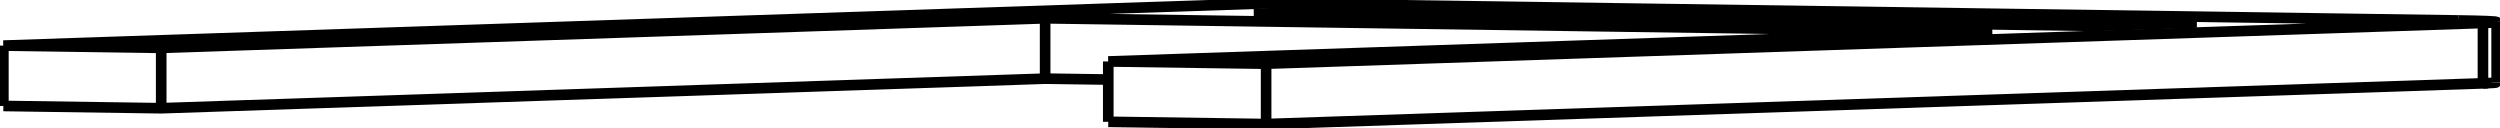
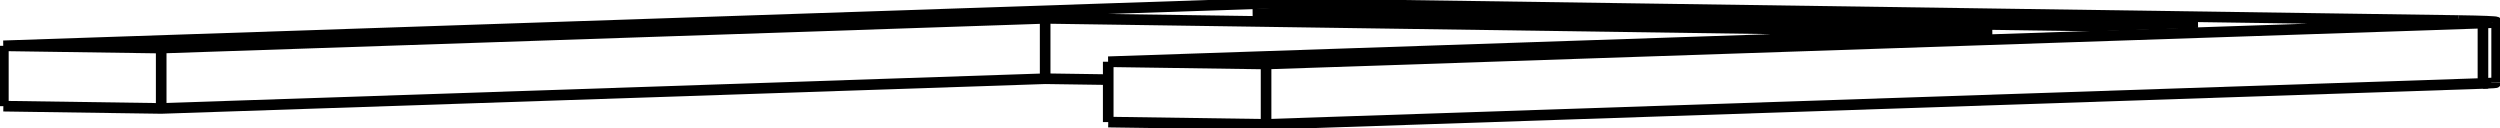
- <svg xmlns="http://www.w3.org/2000/svg" version="1.1" viewBox="-377.516 -18.996 745.422 37.991" fill="none" stroke="black" stroke-width="0.6%" vector-effect="non-scaling-stroke">
-   <path d="M 355.598 -12.898 L 0 -17.996 L -376.516 -5.397 L -329.451 -4.723 L -65.89 -13.542 L 216.497 -9.493 L -47.064 -0.675 L 0 0 L 362.824 -12.14 A 25 0.548 180 0 0 366.907 -12.44 L 366.907 5.556" />
-   <path d="M -376.516 12.598 L -376.516 -5.397" />
-   <path d="M -329.451 13.273 L -329.451 -4.723" />
-   <path d="M -376.516 12.598 L -329.451 13.273 L -65.89 4.454 L -47.064 4.724" />
-   <path d="M -65.89 4.454 L -65.89 -13.542" />
-   <path d="M -47.064 17.321 L -47.064 -0.675" />
-   <path d="M 0 17.996 L 0 0" />
-   <path d="M -47.064 17.321 L 0 17.996 L 362.824 5.856 L 362.824 -12.14" />
-   <path d="M 362.824 5.856 A 25 0.548 180 0 0 366.907 5.556" />
-   <path d="M 366.907 -12.44 A 25 0.548 180 0 0 355.598 -12.898" />
-   <path d="M 26.47 -14.442 L 26.47 -15.882 L -3.651 -14.874 L 247.359 -11.276 L 277.481 -12.284 L 26.47 -15.882" />
+ <svg xmlns="http://www.w3.org/2000/svg" version="1.1" viewBox="-377.521 -19.04 745.433 38.08" fill="none" stroke="black" stroke-width="0.6%" vector-effect="non-scaling-stroke">
+   <path d="M 355.604 -12.917 L 0.013 -18.04 L -376.521 -5.38 L -329.457 -4.702 L -65.884 -13.564 L 216.497 -9.496 L -47.077 -0.634 L -0.013 0.044 L 362.829 -12.155 A 25 0.55 180 0 0 366.912 -12.457 L 366.912 5.539" />
+   <path d="M -376.521 12.616 L -376.521 -5.38" />
+   <path d="M -329.457 13.294 L -329.457 -4.702" />
+   <path d="M -376.521 12.616 L -329.457 13.294 L -65.884 4.432 L -47.077 4.703" />
+   <path d="M -65.884 4.432 L -65.884 -13.564" />
+   <path d="M -47.077 17.362 L -47.077 -0.634" />
+   <path d="M -0.013 18.04 L -0.013 0.044" />
+   <path d="M -47.077 17.362 L -0.013 18.04 L 362.829 5.84 L 362.829 -12.155" />
+   <path d="M 362.829 5.84 A 25 0.55 180 0 0 366.912 5.539" />
+   <path d="M 366.912 -12.457 A 25 0.55 180 0 0 355.604 -12.917" />
+   <path d="M 26.823 -14.448 L 26.823 -15.927 L -3.985 -14.892 L 247.02 -11.275 L 277.828 -12.311 L 26.823 -15.927" />
</svg>
